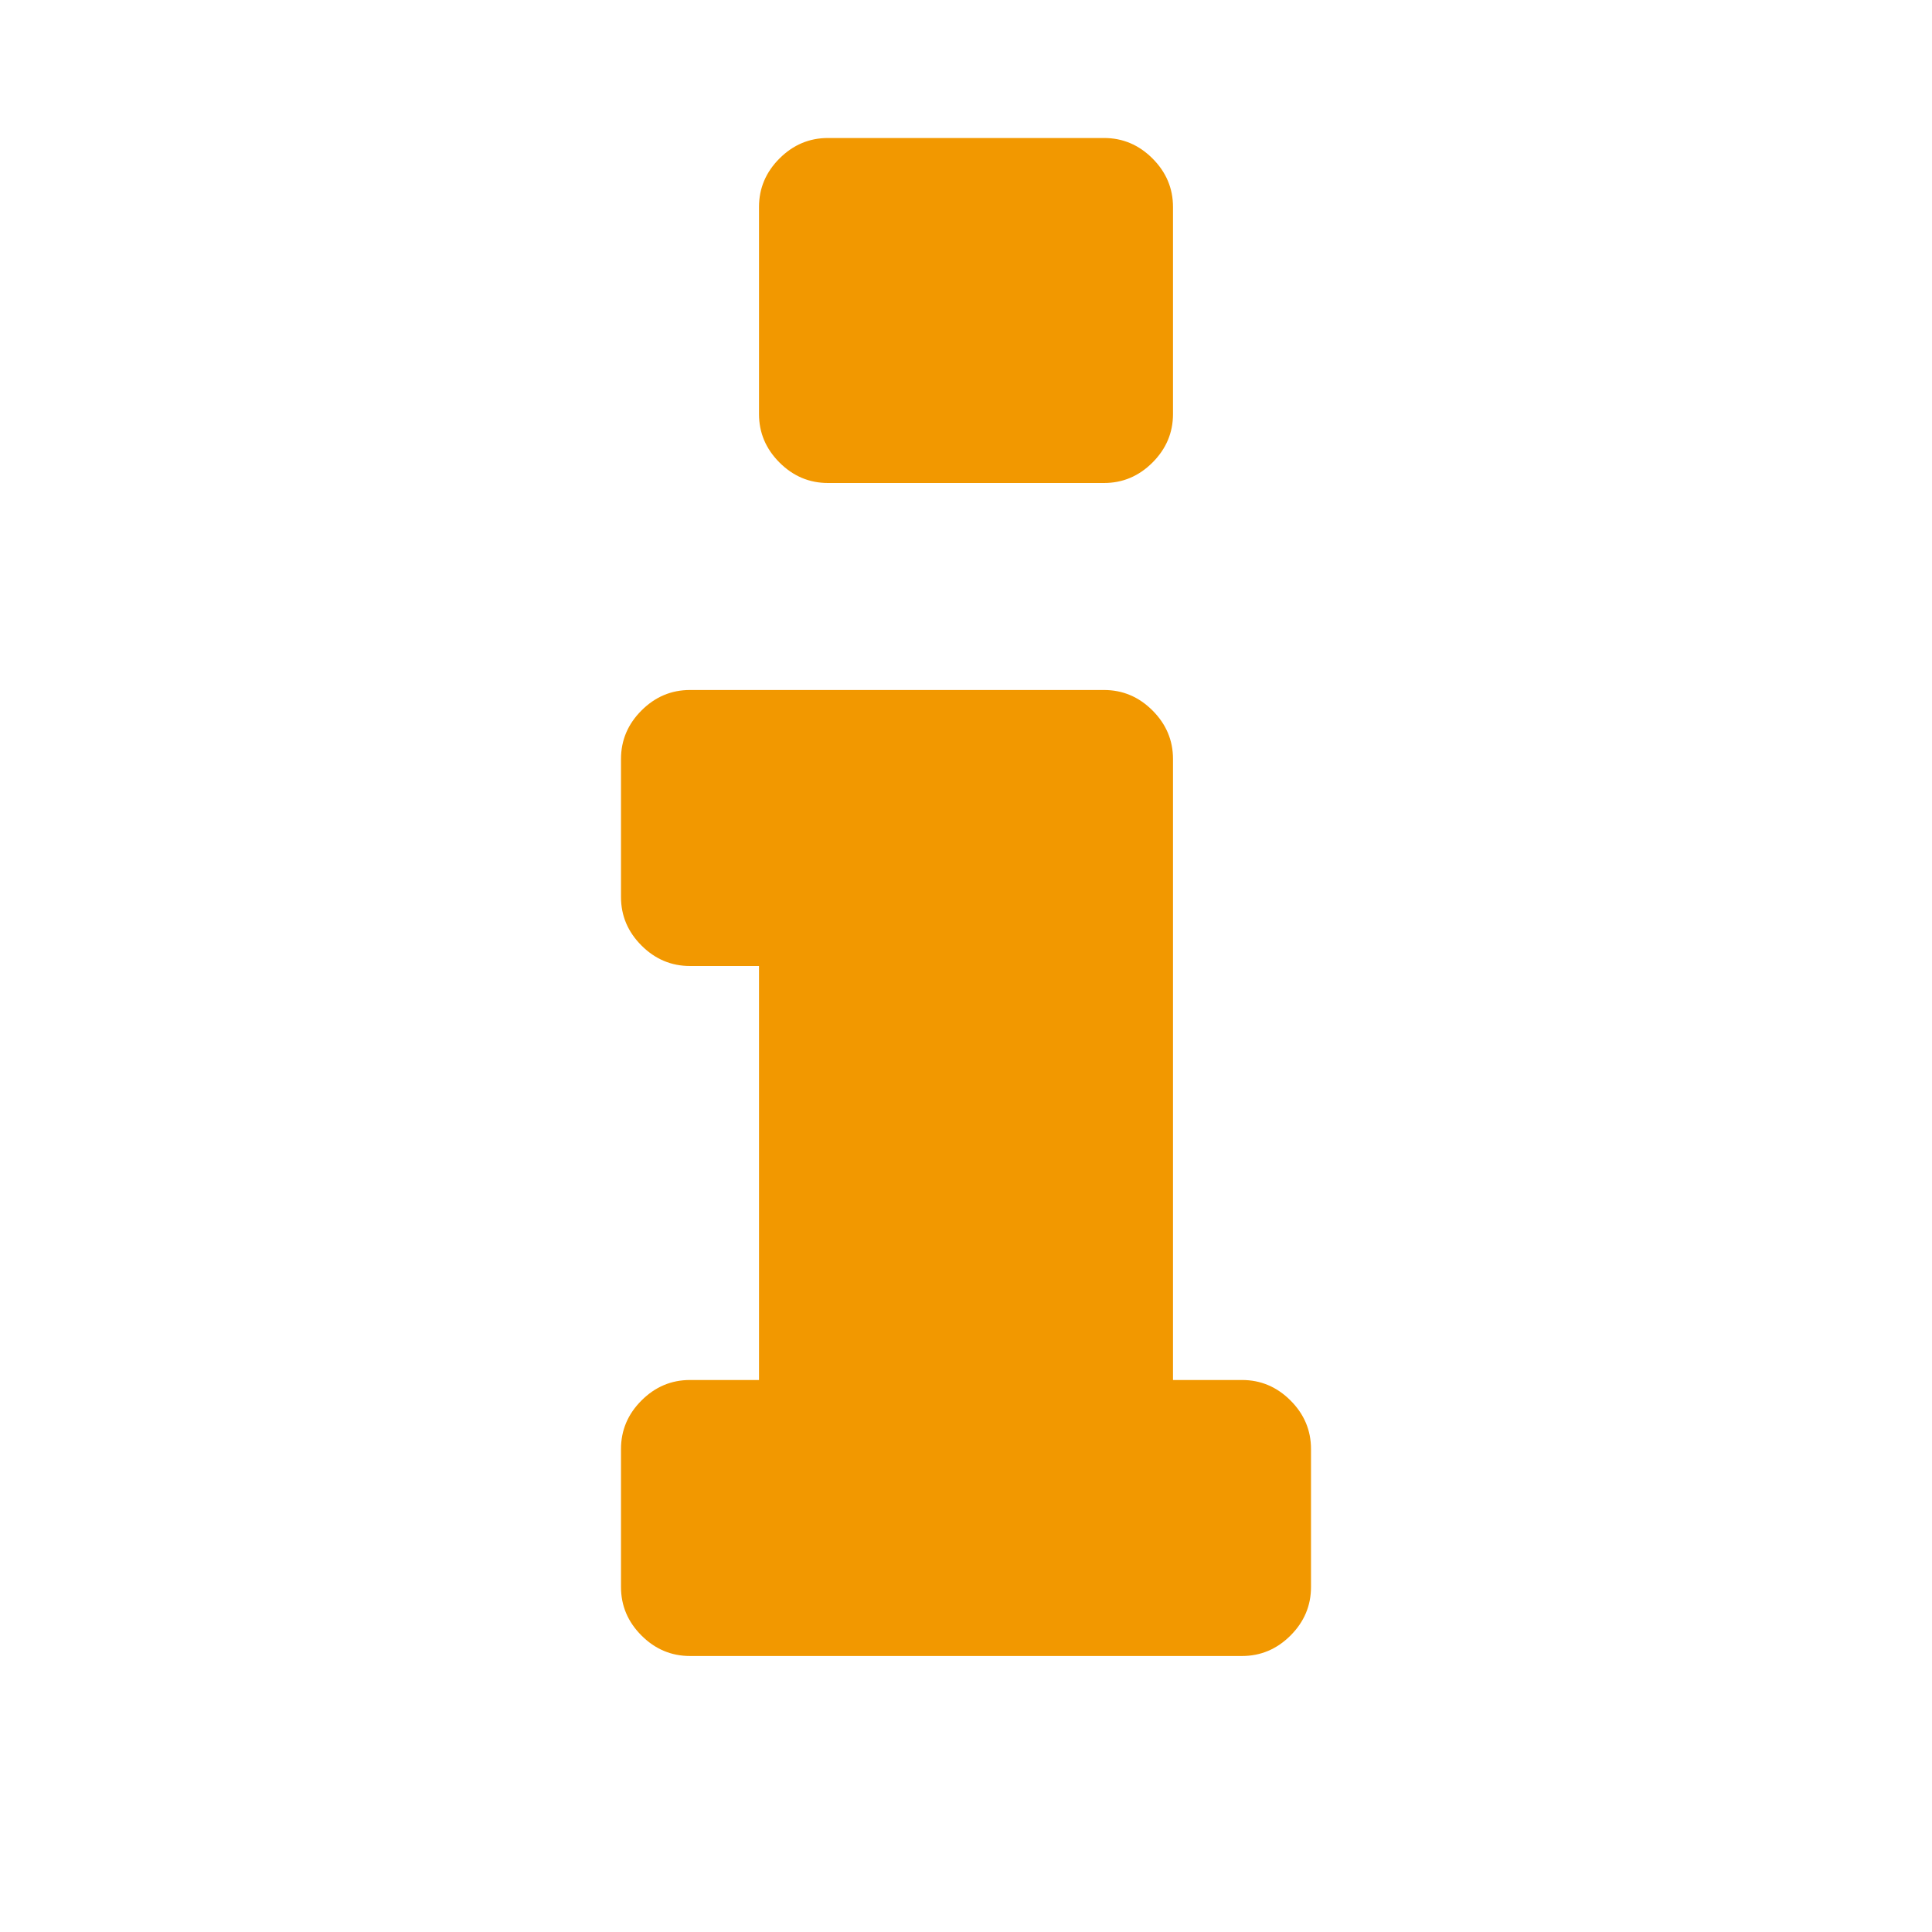
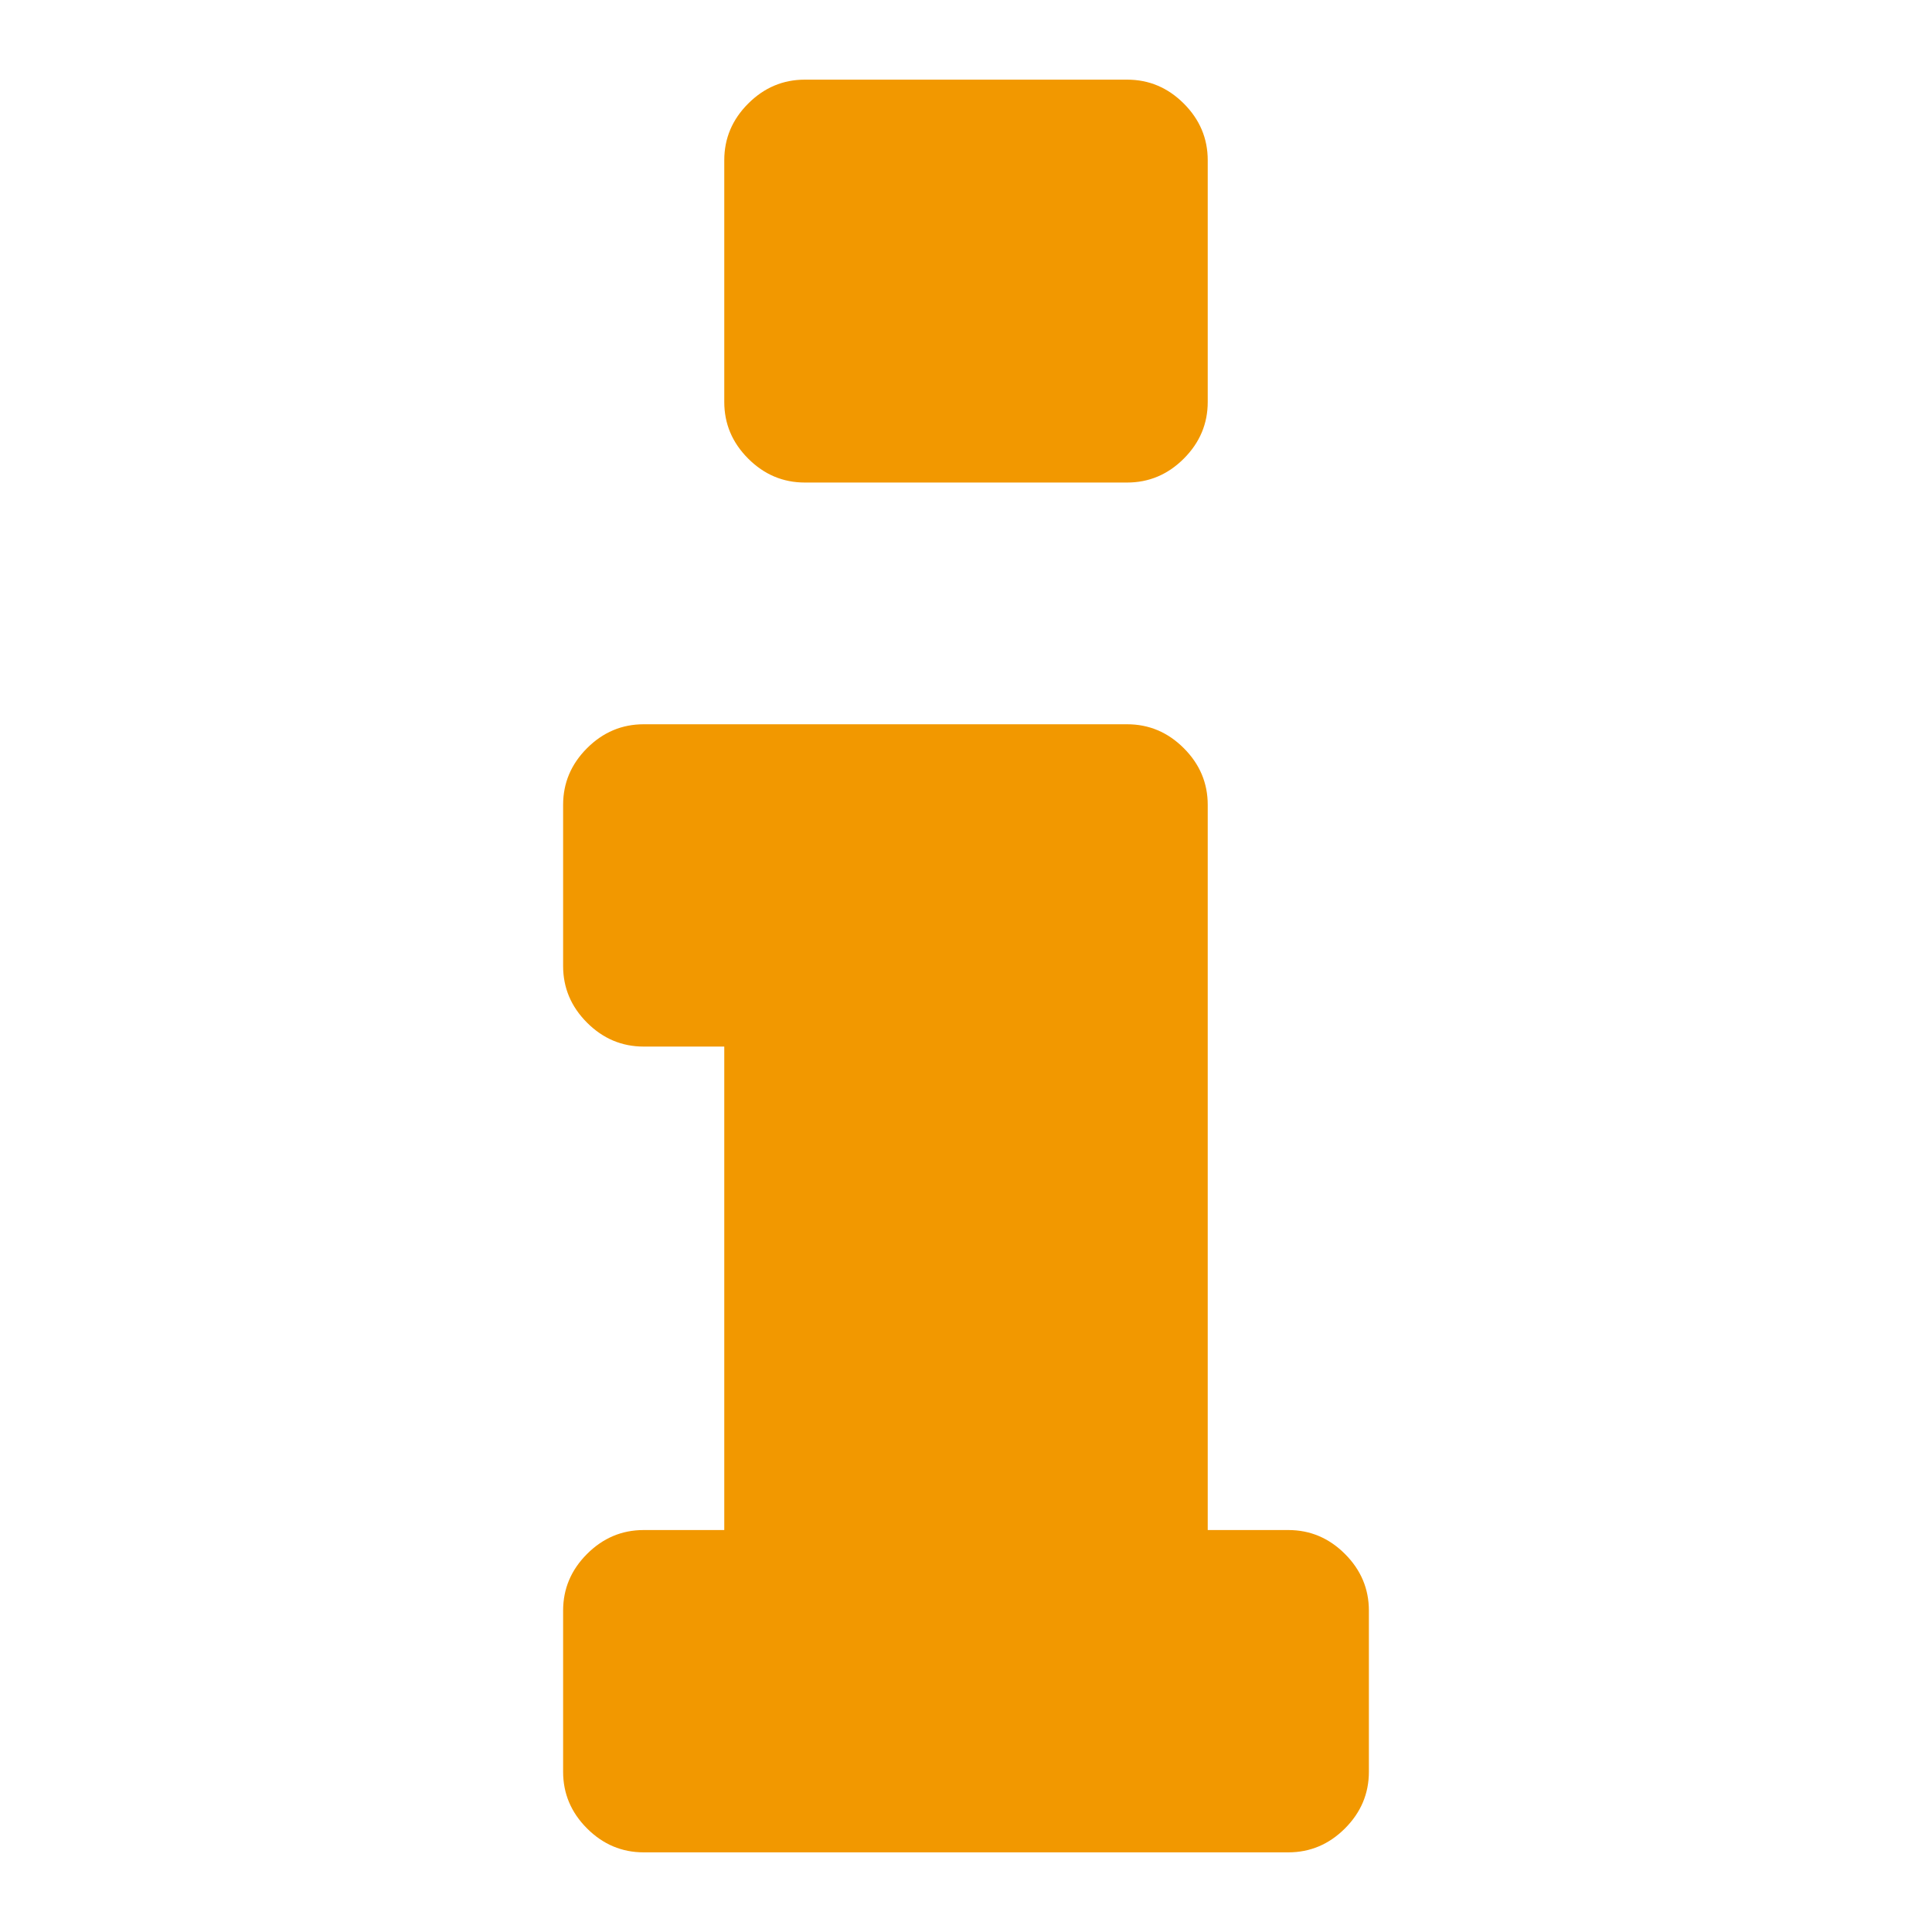
<svg xmlns="http://www.w3.org/2000/svg" width="1792" height="1792" viewBox="0 0 1792 1792" version="1.1" id="svg6">
  <defs id="defs10" />
-   <path d="M640 1518.5c-12.618 0-23.29-4.538-32.625-13.874-9.337-9.336-13.875-20.008-13.875-32.626v-128c0-12.617 4.538-23.29 13.875-32.626 9.336-9.336 20.008-13.874 32.625-13.874h81.5v-419H640c-12.618 0-23.29-4.538-32.625-13.874C598.038 855.29 593.5 844.618 593.5 832V704c0-12.618 4.538-23.29 13.875-32.625 9.336-9.336 20.008-13.875 32.625-13.875h384c12.617 0 23.289 4.539 32.626 13.875 9.336 9.336 13.874 20.008 13.874 32.625v593.5h81.5c12.617 0 23.289 4.538 32.626 13.875 9.336 9.336 13.874 20.008 13.874 32.625v128c0 12.617-4.538 23.29-13.874 32.626S1164.617 1518.5 1152 1518.5H640zm128-1088c-12.618 0-23.29-4.538-32.625-13.874C726.038 407.29 721.5 396.618 721.5 384V192c0-12.618 4.538-23.29 13.875-32.625 9.336-9.336 20.008-13.875 32.625-13.875h256c12.617 0 23.289 4.539 32.626 13.875 9.336 9.336 13.874 20.008 13.874 32.625v192c0 12.618-4.538 23.29-13.874 32.625-9.336 9.336-20.009 13.875-32.626 13.875H768z" id="path2" style="fill:#f29800;fill-opacity:1" fill="#6480A7" />
-   <path fill="#F29800" d="M1024 163c8.062 0 14.119 2.617 20.25 8.748 6.133 6.134 8.75 12.19 8.75 20.252v192c0 8.062-2.616 14.119-8.749 20.251-6.132 6.132-12.188 8.749-20.251 8.749H768c-8.063 0-14.119-2.616-20.252-8.75C741.616 398.119 739 392.063 739 384V192c0-8.062 2.616-14.119 8.749-20.251S759.938 163 768 163h256m0 512c8.062 0 14.119 2.617 20.25 8.748 6.133 6.134 8.75 12.19 8.75 20.252v611h99c8.062 0 14.119 2.617 20.25 8.748 6.133 6.133 8.75 12.189 8.75 20.252v128c0 8.062-2.616 14.119-8.749 20.251-6.132 6.133-12.188 8.749-20.251 8.749H640c-8.063 0-14.119-2.616-20.252-8.75-6.131-6.131-8.748-12.187-8.748-20.25v-128c0-8.062 2.616-14.119 8.749-20.251 6.132-6.133 12.189-8.749 20.251-8.749h99V861h-99c-8.063 0-14.119-2.616-20.252-8.75C613.616 846.119 611 840.063 611 832V704c0-8.062 2.616-14.119 8.749-20.251S631.938 675 640 675h384m0-547H768c-17.334 0-32.334 6.334-45 19-12.667 12.667-19 27.667-19 45v192c0 17.334 6.333 32.334 19 45 12.666 12.667 27.666 19 45 19h256c17.333 0 32.333-6.333 45-19 12.666-12.666 19-27.666 19-45V192c0-17.333-6.334-32.333-19-45-12.667-12.666-27.667-19-45-19zm0 512H640c-17.334 0-32.334 6.334-45 19-12.667 12.667-19 27.667-19 45v128c0 17.334 6.333 32.334 19 45 12.666 12.667 27.666 19 45 19h64v384h-64c-17.334 0-32.334 6.334-45 19-12.667 12.667-19 27.667-19 45v128c0 17.334 6.333 32.334 19 45 12.666 12.667 27.666 19 45 19h512c17.333 0 32.333-6.333 45-19 12.666-12.666 19-27.666 19-45v-128c0-17.333-6.334-32.333-19-45-12.667-12.666-27.667-19-45-19h-64V704c0-17.333-6.334-32.333-19-45-12.667-12.666-27.667-19-45-19z" id="path4" />
+   <path d="m 597.046,1697.687 c -14.735,0 -27.198,-5.3 -38.099,-16.202 -10.904,-10.902 -16.203,-23.365 -16.203,-38.1 v -149.477 c 0,-14.734 5.299,-27.198 16.203,-38.1 10.902,-10.902 23.365,-16.202 38.099,-16.202 h 95.175 V 950.302 h -95.175 c -14.735,0 -27.198,-5.299 -38.099,-16.202 -10.904,-10.902 -16.203,-23.365 -16.203,-38.1 V 746.523 c 0,-14.735 5.299,-27.198 16.203,-38.099 10.902,-10.902 23.365,-16.203 38.099,-16.203 h 448.431 c 14.734,0 27.197,5.301 38.1,16.203 10.902,10.902 16.202,23.365 16.202,38.099 v 693.082 h 95.175 c 14.734,0 27.197,5.3 38.1,16.203 10.902,10.902 16.202,23.365 16.202,38.099 v 149.477 c 0,14.734 -5.299,27.198 -16.202,38.1 -10.902,10.902 -23.366,16.202 -38.1,16.202 z M 746.523,427.133 c -14.735,0 -27.198,-5.299 -38.099,-16.202 -10.904,-10.902 -16.203,-23.365 -16.203,-38.1 V 148.616 c 0,-14.735 5.299,-27.198 16.203,-38.099 10.902,-10.902 23.365,-16.203 38.099,-16.203 h 298.954 c 14.734,0 27.197,5.301 38.1,16.203 10.902,10.902 16.202,23.365 16.202,38.099 v 224.215 c 0,14.735 -5.299,27.198 -16.202,38.099 -10.902,10.902 -23.366,16.203 -38.1,16.203 z" id="path2" style="fill:#f29800;fill-opacity:1;stroke-width:1" />
+   <path d="m 1045.477,114.75 c 9.415,0 16.488,3.056 23.648,10.216 7.162,7.163 10.218,14.235 10.218,23.65 V 372.831 c 0,9.415 -3.055,16.488 -10.217,23.649 -7.161,7.161 -14.233,10.217 -23.649,10.217 H 746.523 c -9.416,0 -16.488,-3.055 -23.65,-10.218 -7.161,-7.16 -10.216,-14.232 -10.216,-23.648 V 148.616 c 0,-9.415 3.055,-16.488 10.217,-23.649 7.162,-7.161 14.234,-10.217 23.649,-10.217 h 298.954 m 0,597.908 c 9.415,0 16.488,3.056 23.648,10.216 7.162,7.163 10.218,14.235 10.218,23.65 v 713.519 h 115.611 c 9.415,0 16.488,3.056 23.648,10.216 7.162,7.162 10.218,14.234 10.218,23.65 v 149.477 c 0,9.415 -3.055,16.488 -10.217,23.649 -7.161,7.162 -14.233,10.217 -23.649,10.217 H 597.046 c -9.416,0 -16.488,-3.055 -23.65,-10.218 -7.16,-7.16 -10.216,-14.232 -10.216,-23.648 v -149.477 c 0,-9.415 3.055,-16.488 10.217,-23.649 7.161,-7.162 14.234,-10.217 23.649,-10.217 H 712.657 V 929.866 H 597.046 c -9.416,0 -16.488,-3.055 -23.65,-10.218 -7.161,-7.16 -10.216,-14.232 -10.216,-23.648 V 746.523 c 0,-9.415 3.055,-16.488 10.217,-23.649 7.162,-7.161 14.234,-10.217 23.649,-10.217 h 448.431 m 0,-638.78 H 746.523 c -20.242,0 -37.759,7.397 -52.55,22.188 -14.792,14.792 -22.188,32.309 -22.188,52.55 V 372.831 c 0,20.242 7.396,37.759 22.188,52.55 14.791,14.792 32.308,22.188 52.55,22.188 h 298.954 c 20.241,0 37.758,-7.396 52.55,-22.188 14.791,-14.791 22.188,-32.308 22.188,-52.55 V 148.616 c 0,-20.241 -7.397,-37.758 -22.188,-52.55 -14.792,-14.791 -32.309,-22.188 -52.55,-22.188 z m 0,597.907 H 597.046 c -20.242,0 -37.759,7.397 -52.55,22.188 -14.792,14.792 -22.188,32.309 -22.188,52.55 v 149.477 c 0,20.242 7.396,37.759 22.188,52.55 14.791,14.792 32.308,22.188 52.55,22.188 h 74.738 V 1419.169 h -74.738 c -20.242,0 -37.759,7.397 -52.55,22.188 -14.792,14.792 -22.188,32.309 -22.188,52.55 v 149.477 c 0,20.242 7.396,37.759 22.188,52.55 14.791,14.792 32.308,22.188 52.55,22.188 h 597.908 c 20.241,0 37.758,-7.396 52.55,-22.188 14.791,-14.791 22.188,-32.308 22.188,-52.55 v -149.477 c 0,-20.241 -7.397,-37.758 -22.188,-52.55 -14.792,-14.791 -32.309,-22.188 -52.55,-22.188 h -74.739 V 746.523 c 0,-20.241 -7.397,-37.758 -22.188,-52.55 -14.792,-14.791 -32.309,-22.188 -52.55,-22.188 z" id="path4" style="fill:#f29800;stroke-width:1" />
</svg>
